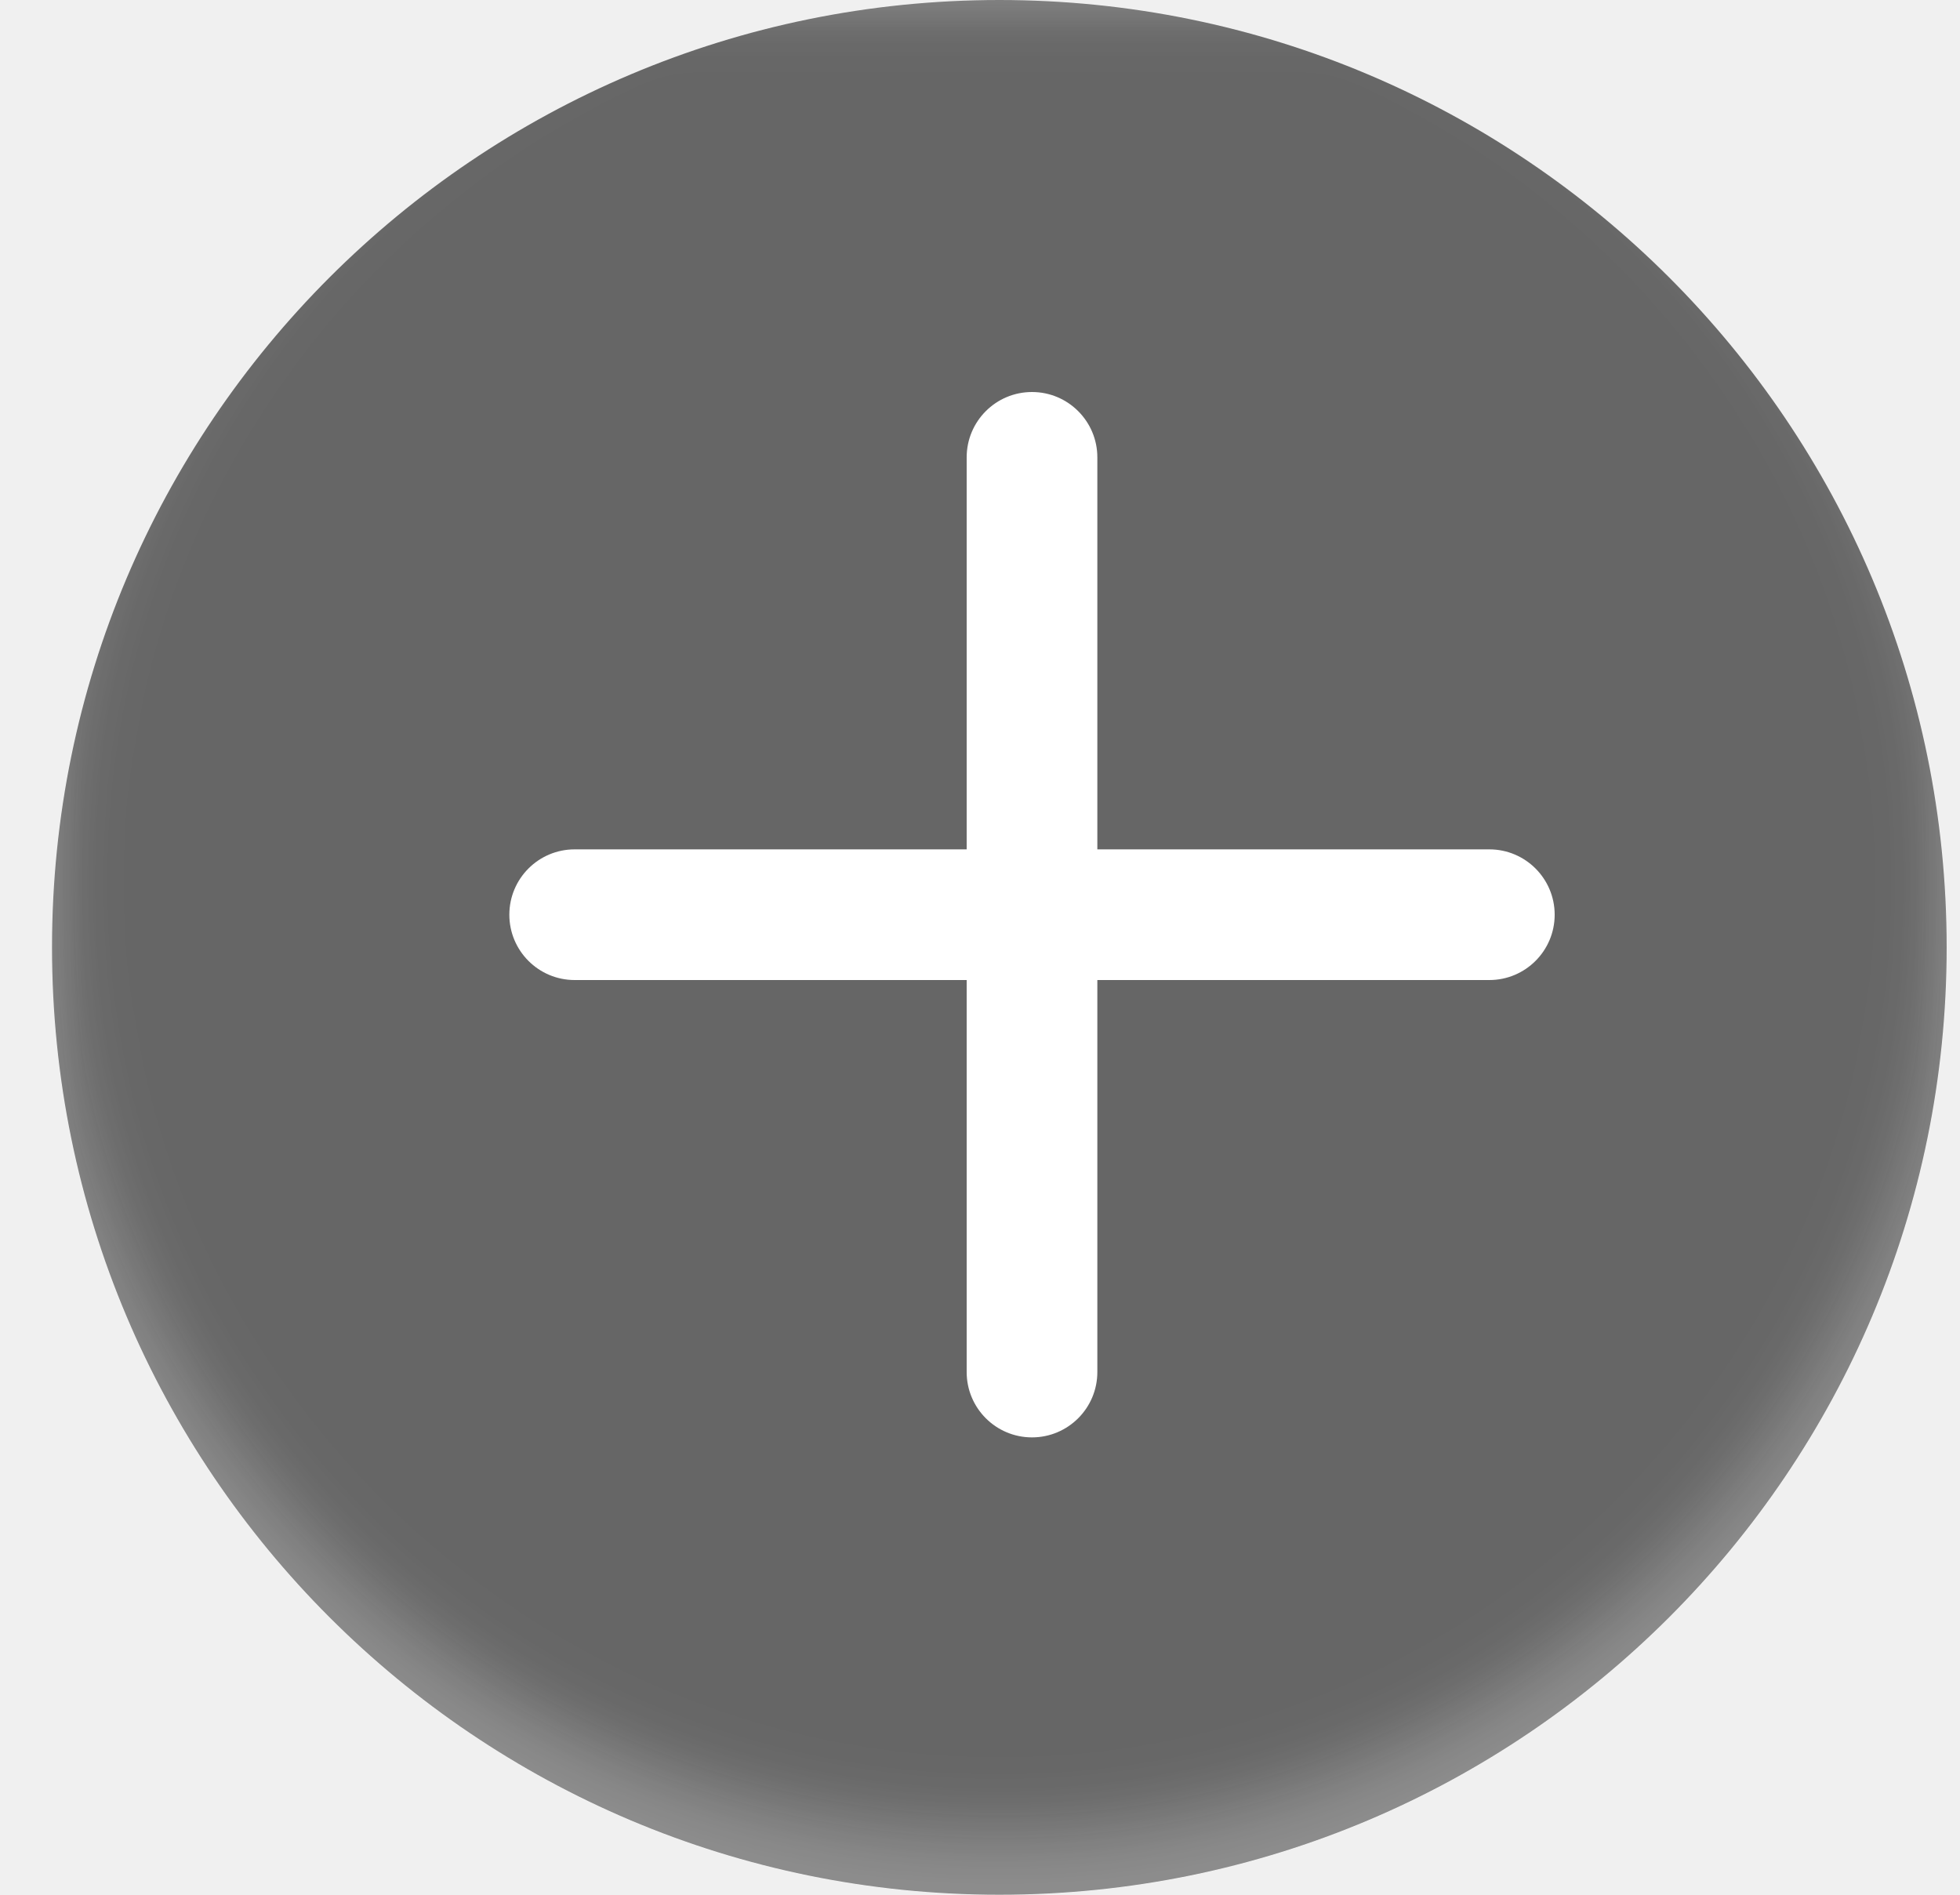
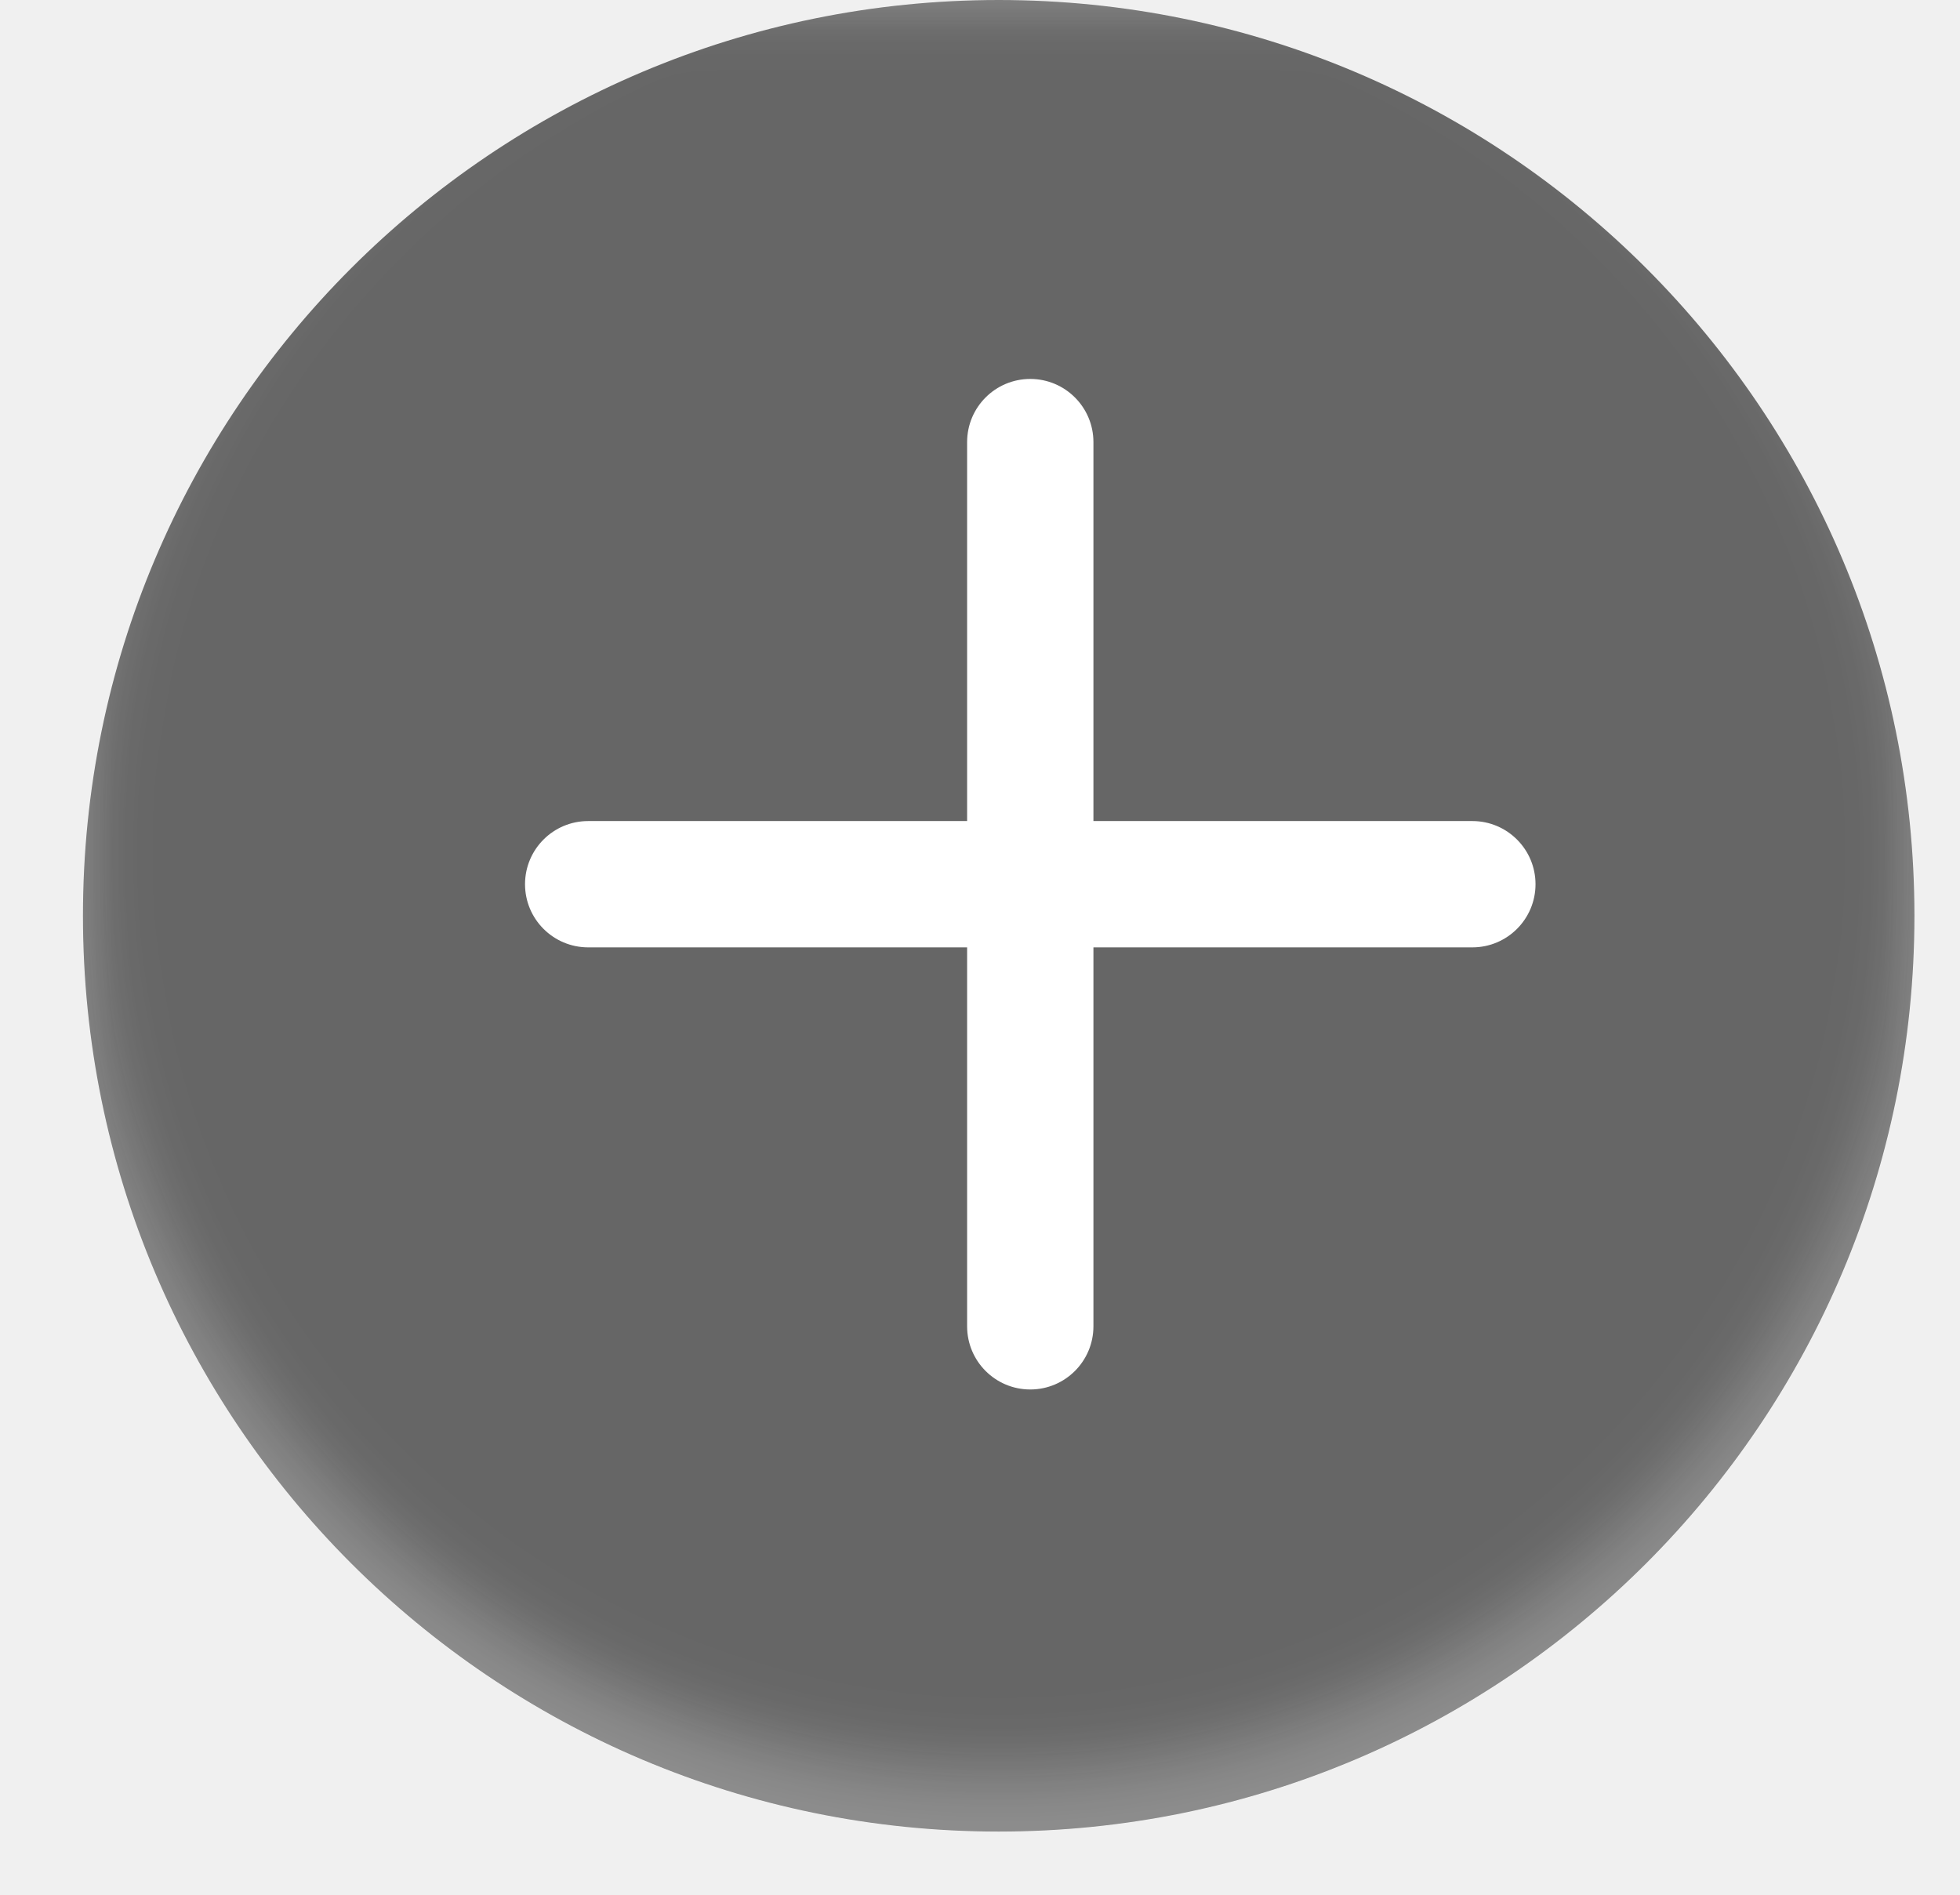
- <svg xmlns="http://www.w3.org/2000/svg" width="30" height="29" viewBox="0 0 30 29" fill="none">
+ <svg xmlns="http://www.w3.org/2000/svg" width="30" height="29" viewBox="0 0 30 30" fill="none">
  <g filter="url(#filter0_i_162_11151)">
    <circle cx="15.296" cy="14.5" r="14.5" fill="#2B2B2B" fill-opacity="0.7" />
  </g>
  <path fill-rule="evenodd" clip-rule="evenodd" d="M15.796 6C16.348 6 16.796 6.448 16.796 7V13H22.796C23.348 13 23.796 13.448 23.796 14C23.796 14.552 23.348 15 22.796 15H16.796V21C16.796 21.552 16.348 22 15.796 22C15.243 22 14.796 21.552 14.796 21V15H8.796C8.243 15 7.796 14.552 7.796 14C7.796 13.448 8.243 13 8.796 13H14.796V7C14.796 6.448 15.243 6 15.796 6Z" fill="white" />
  <defs>
    <filter id="filter0_i_162_11151" x="0.796" y="-1" width="29" height="30" filterUnits="userSpaceOnUse" color-interpolation-filters="sRGB">
      <feFlood flood-opacity="0" result="BackgroundImageFix" />
      <feBlend mode="normal" in="SourceGraphic" in2="BackgroundImageFix" result="shape" />
      <feColorMatrix in="SourceAlpha" type="matrix" values="0 0 0 0 0 0 0 0 0 0 0 0 0 0 0 0 0 0 127 0" result="hardAlpha" />
      <feOffset dy="-1" />
      <feGaussianBlur stdDeviation="0.5" />
      <feComposite in2="hardAlpha" operator="arithmetic" k2="-1" k3="1" />
      <feColorMatrix type="matrix" values="0 0 0 0 1 0 0 0 0 1 0 0 0 0 1 0 0 0 0.25 0" />
      <feBlend mode="normal" in2="shape" result="effect1_innerShadow_162_11151" />
    </filter>
  </defs>
</svg>
